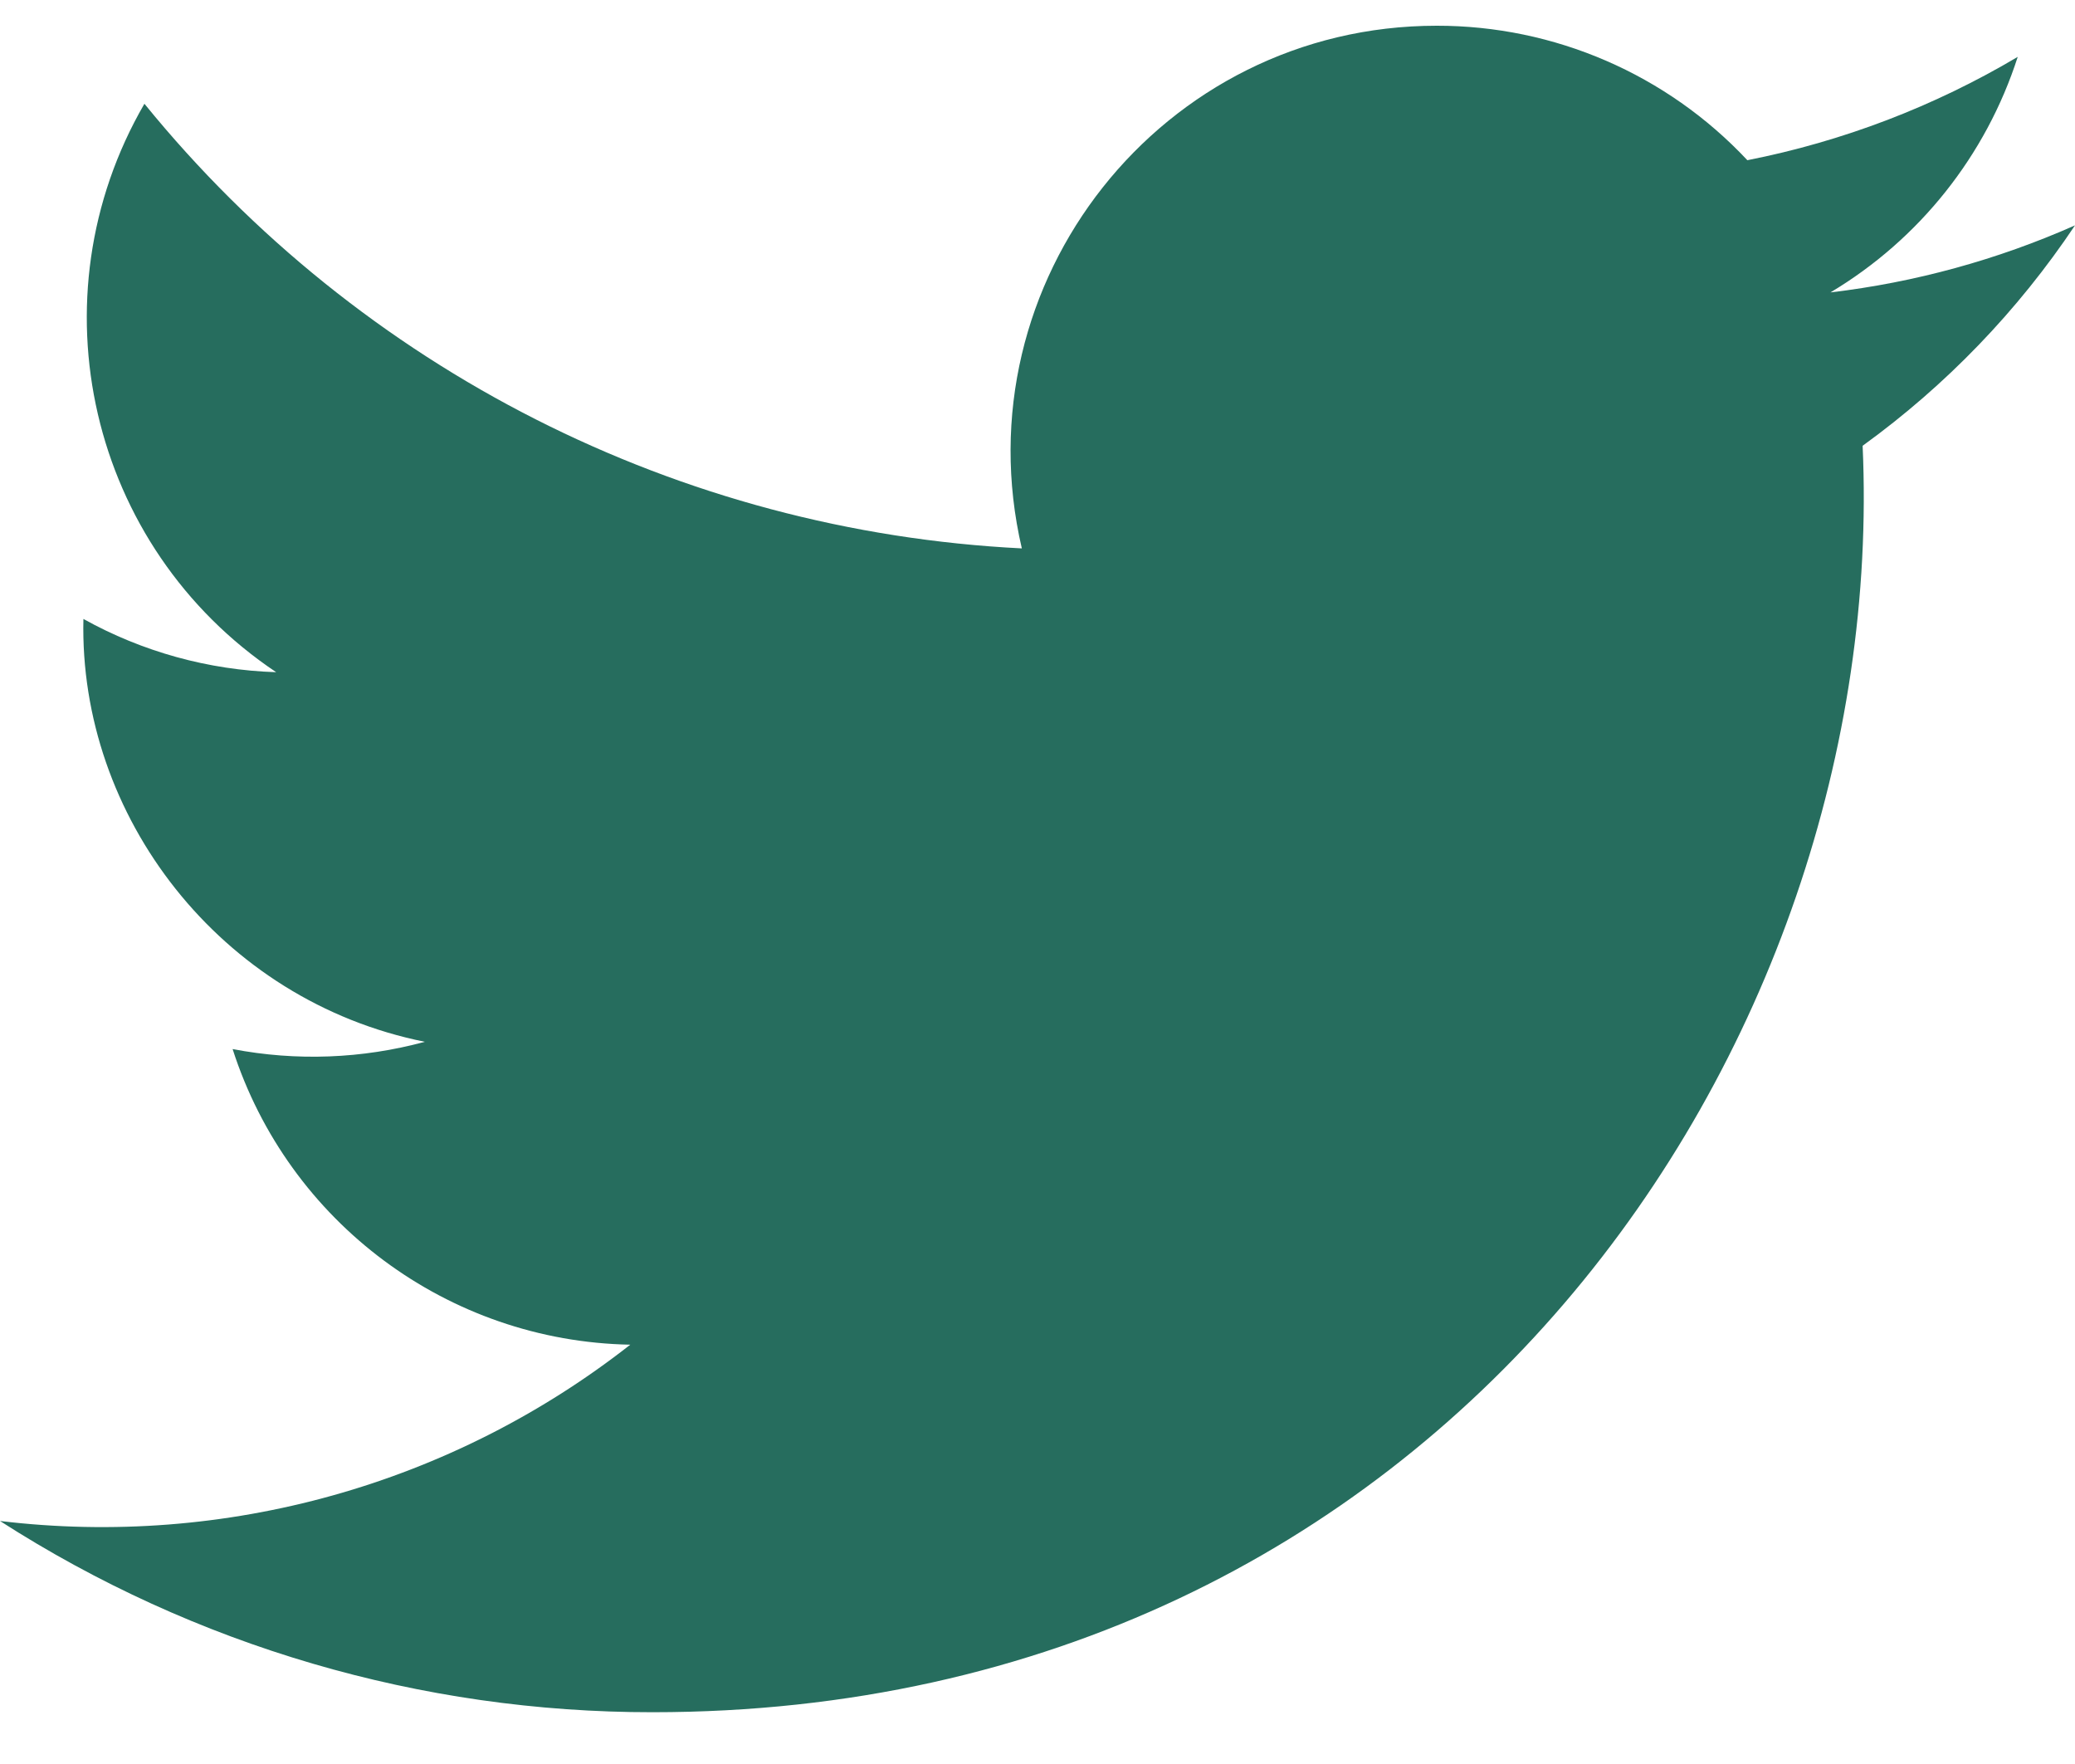
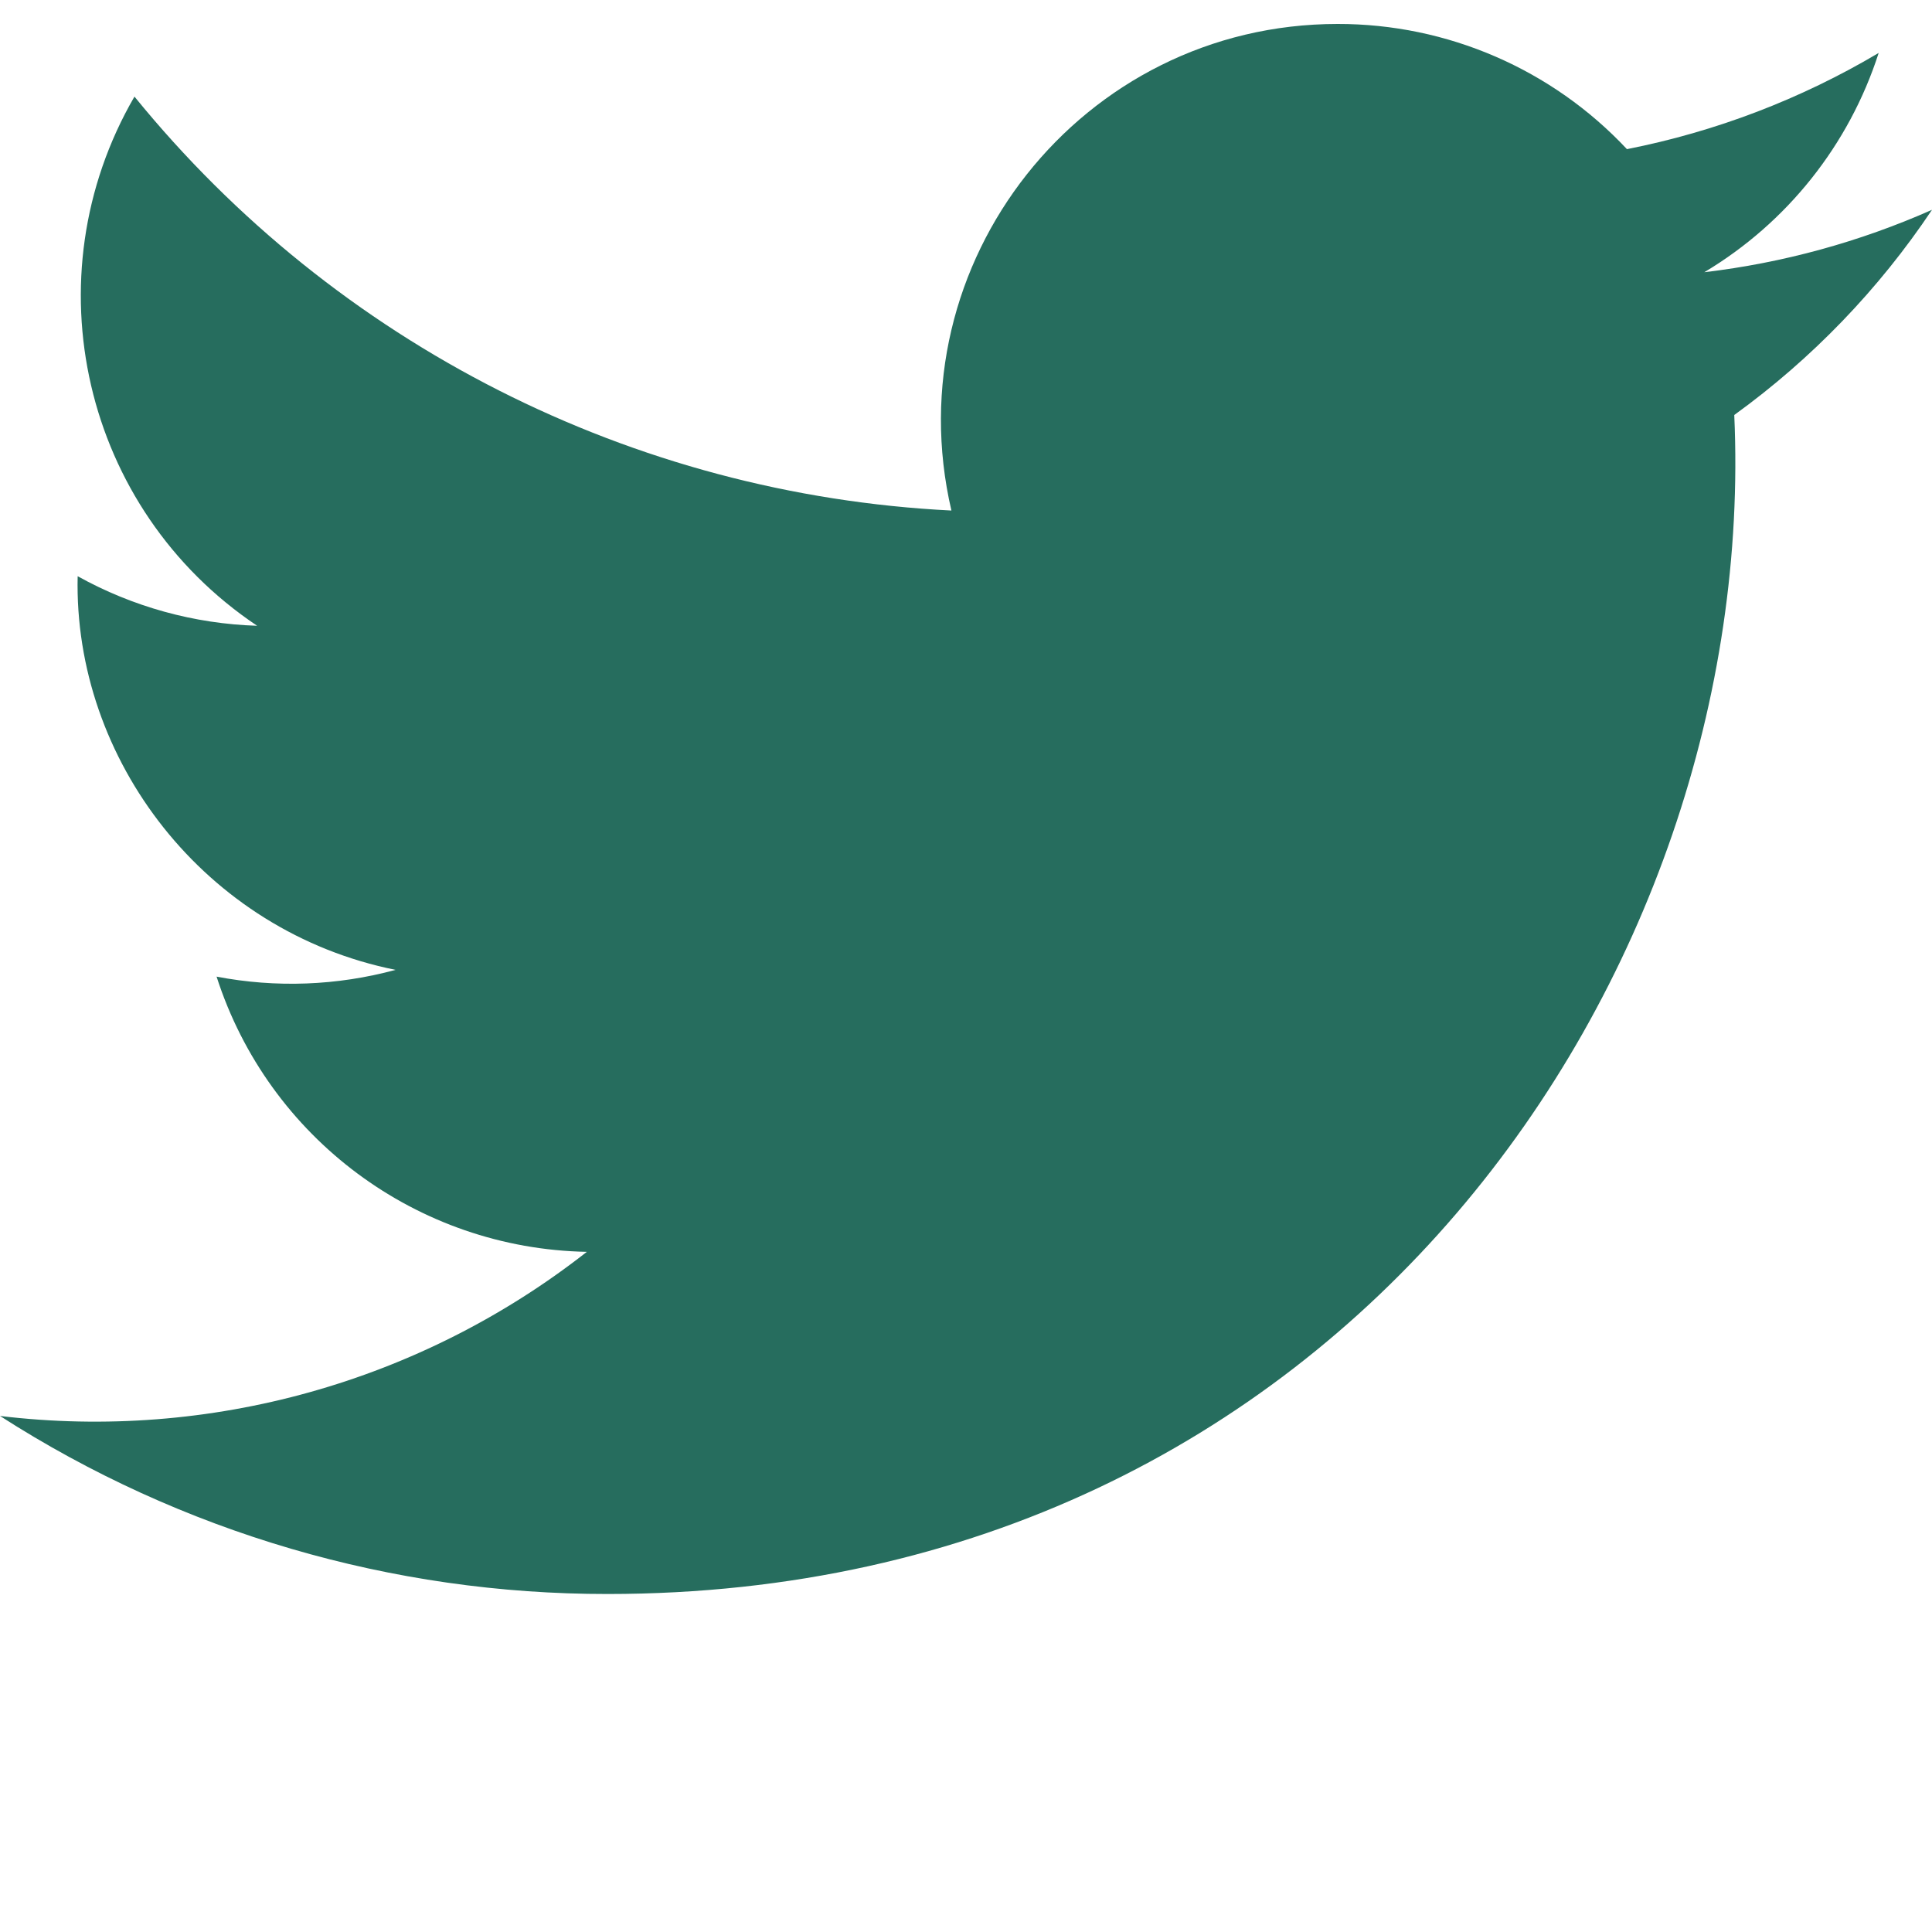
- <svg xmlns="http://www.w3.org/2000/svg" width="20" height="17">
+ <svg xmlns="http://www.w3.org/2000/svg" width="20" height="20">
  <path d="M20 2.172a8.192 8.192 0 01-2.357.646 4.11 4.11 0 001.805-2.27 8.22 8.22 0 01-2.606.996A4.096 4.096 0 0013.847.248c-2.65 0-4.596 2.472-3.998 5.037A11.648 11.648 0 011.392 1a4.109 4.109 0 001.27 5.478 4.086 4.086 0 01-1.858-.513c-.045 1.9 1.318 3.679 3.291 4.075a4.113 4.113 0 01-1.853.07 4.106 4.106 0 003.833 2.849A8.25 8.25 0 010 14.658a11.616 11.616 0 006.29 1.843c7.618 0 11.923-6.434 11.663-12.205A8.354 8.354 0 0020 2.172z" fill="hsl(167, 48%, 29%)" fill-rule="nonzero" />
</svg>
